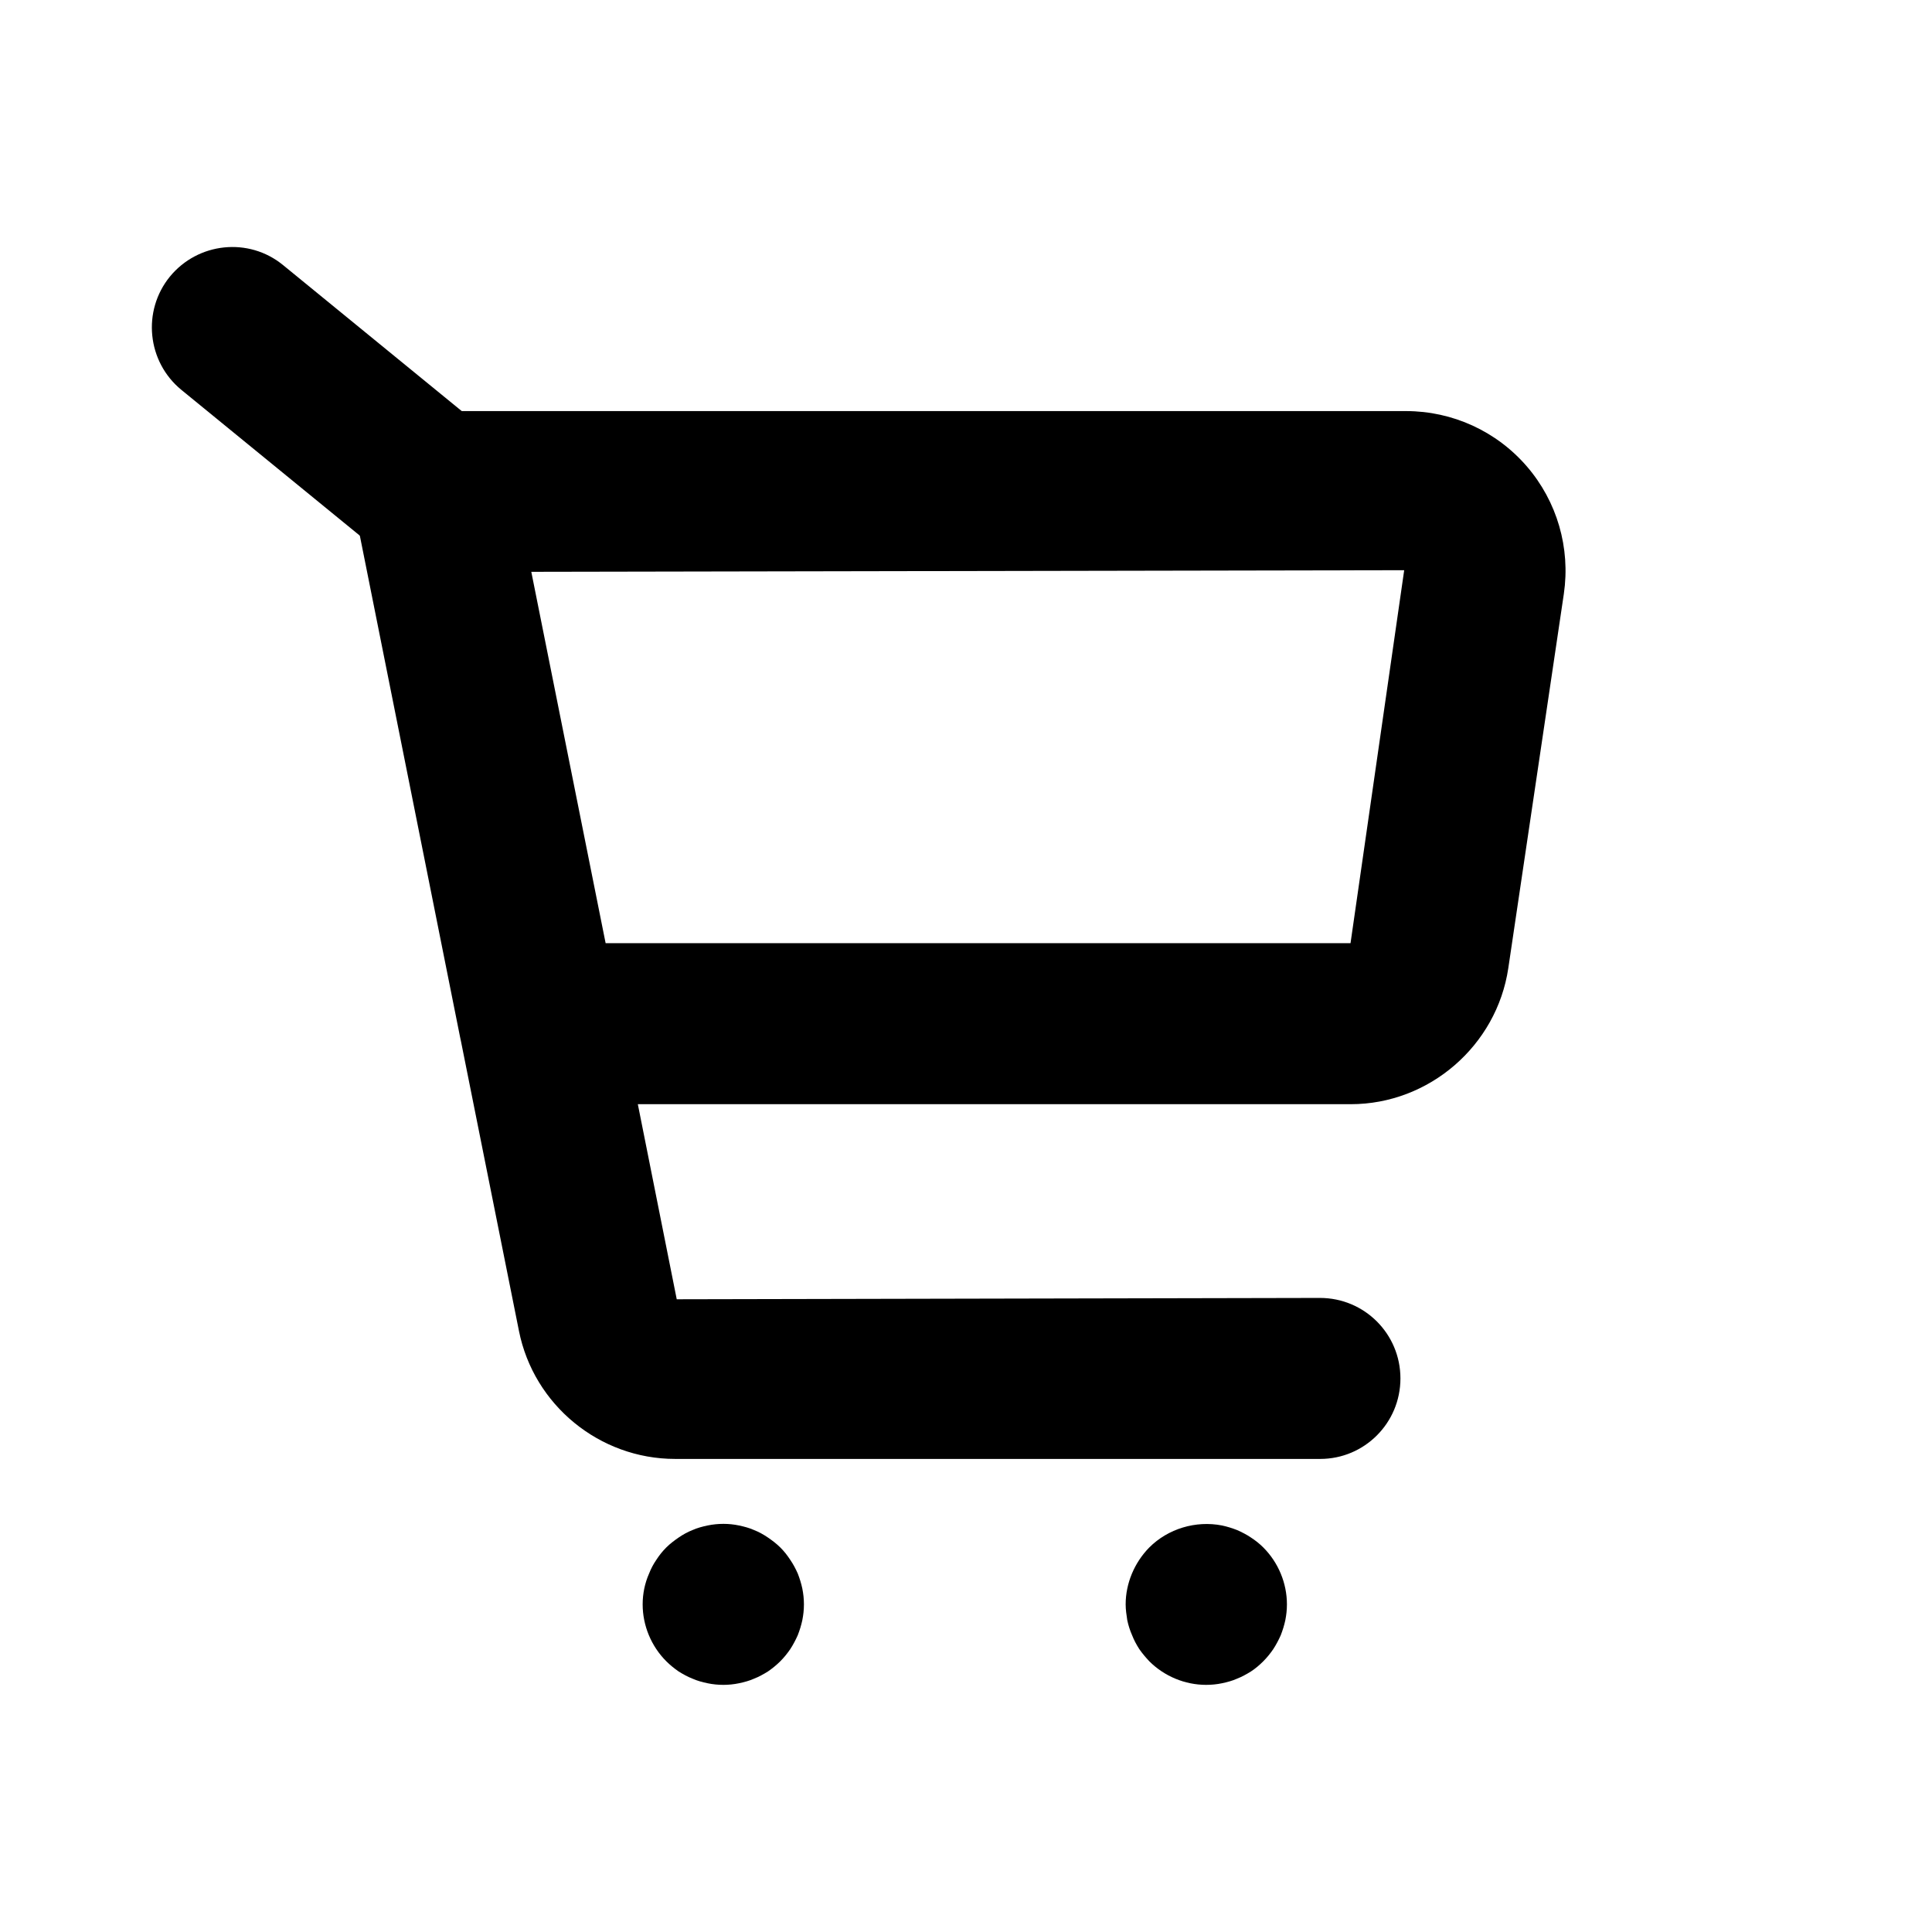
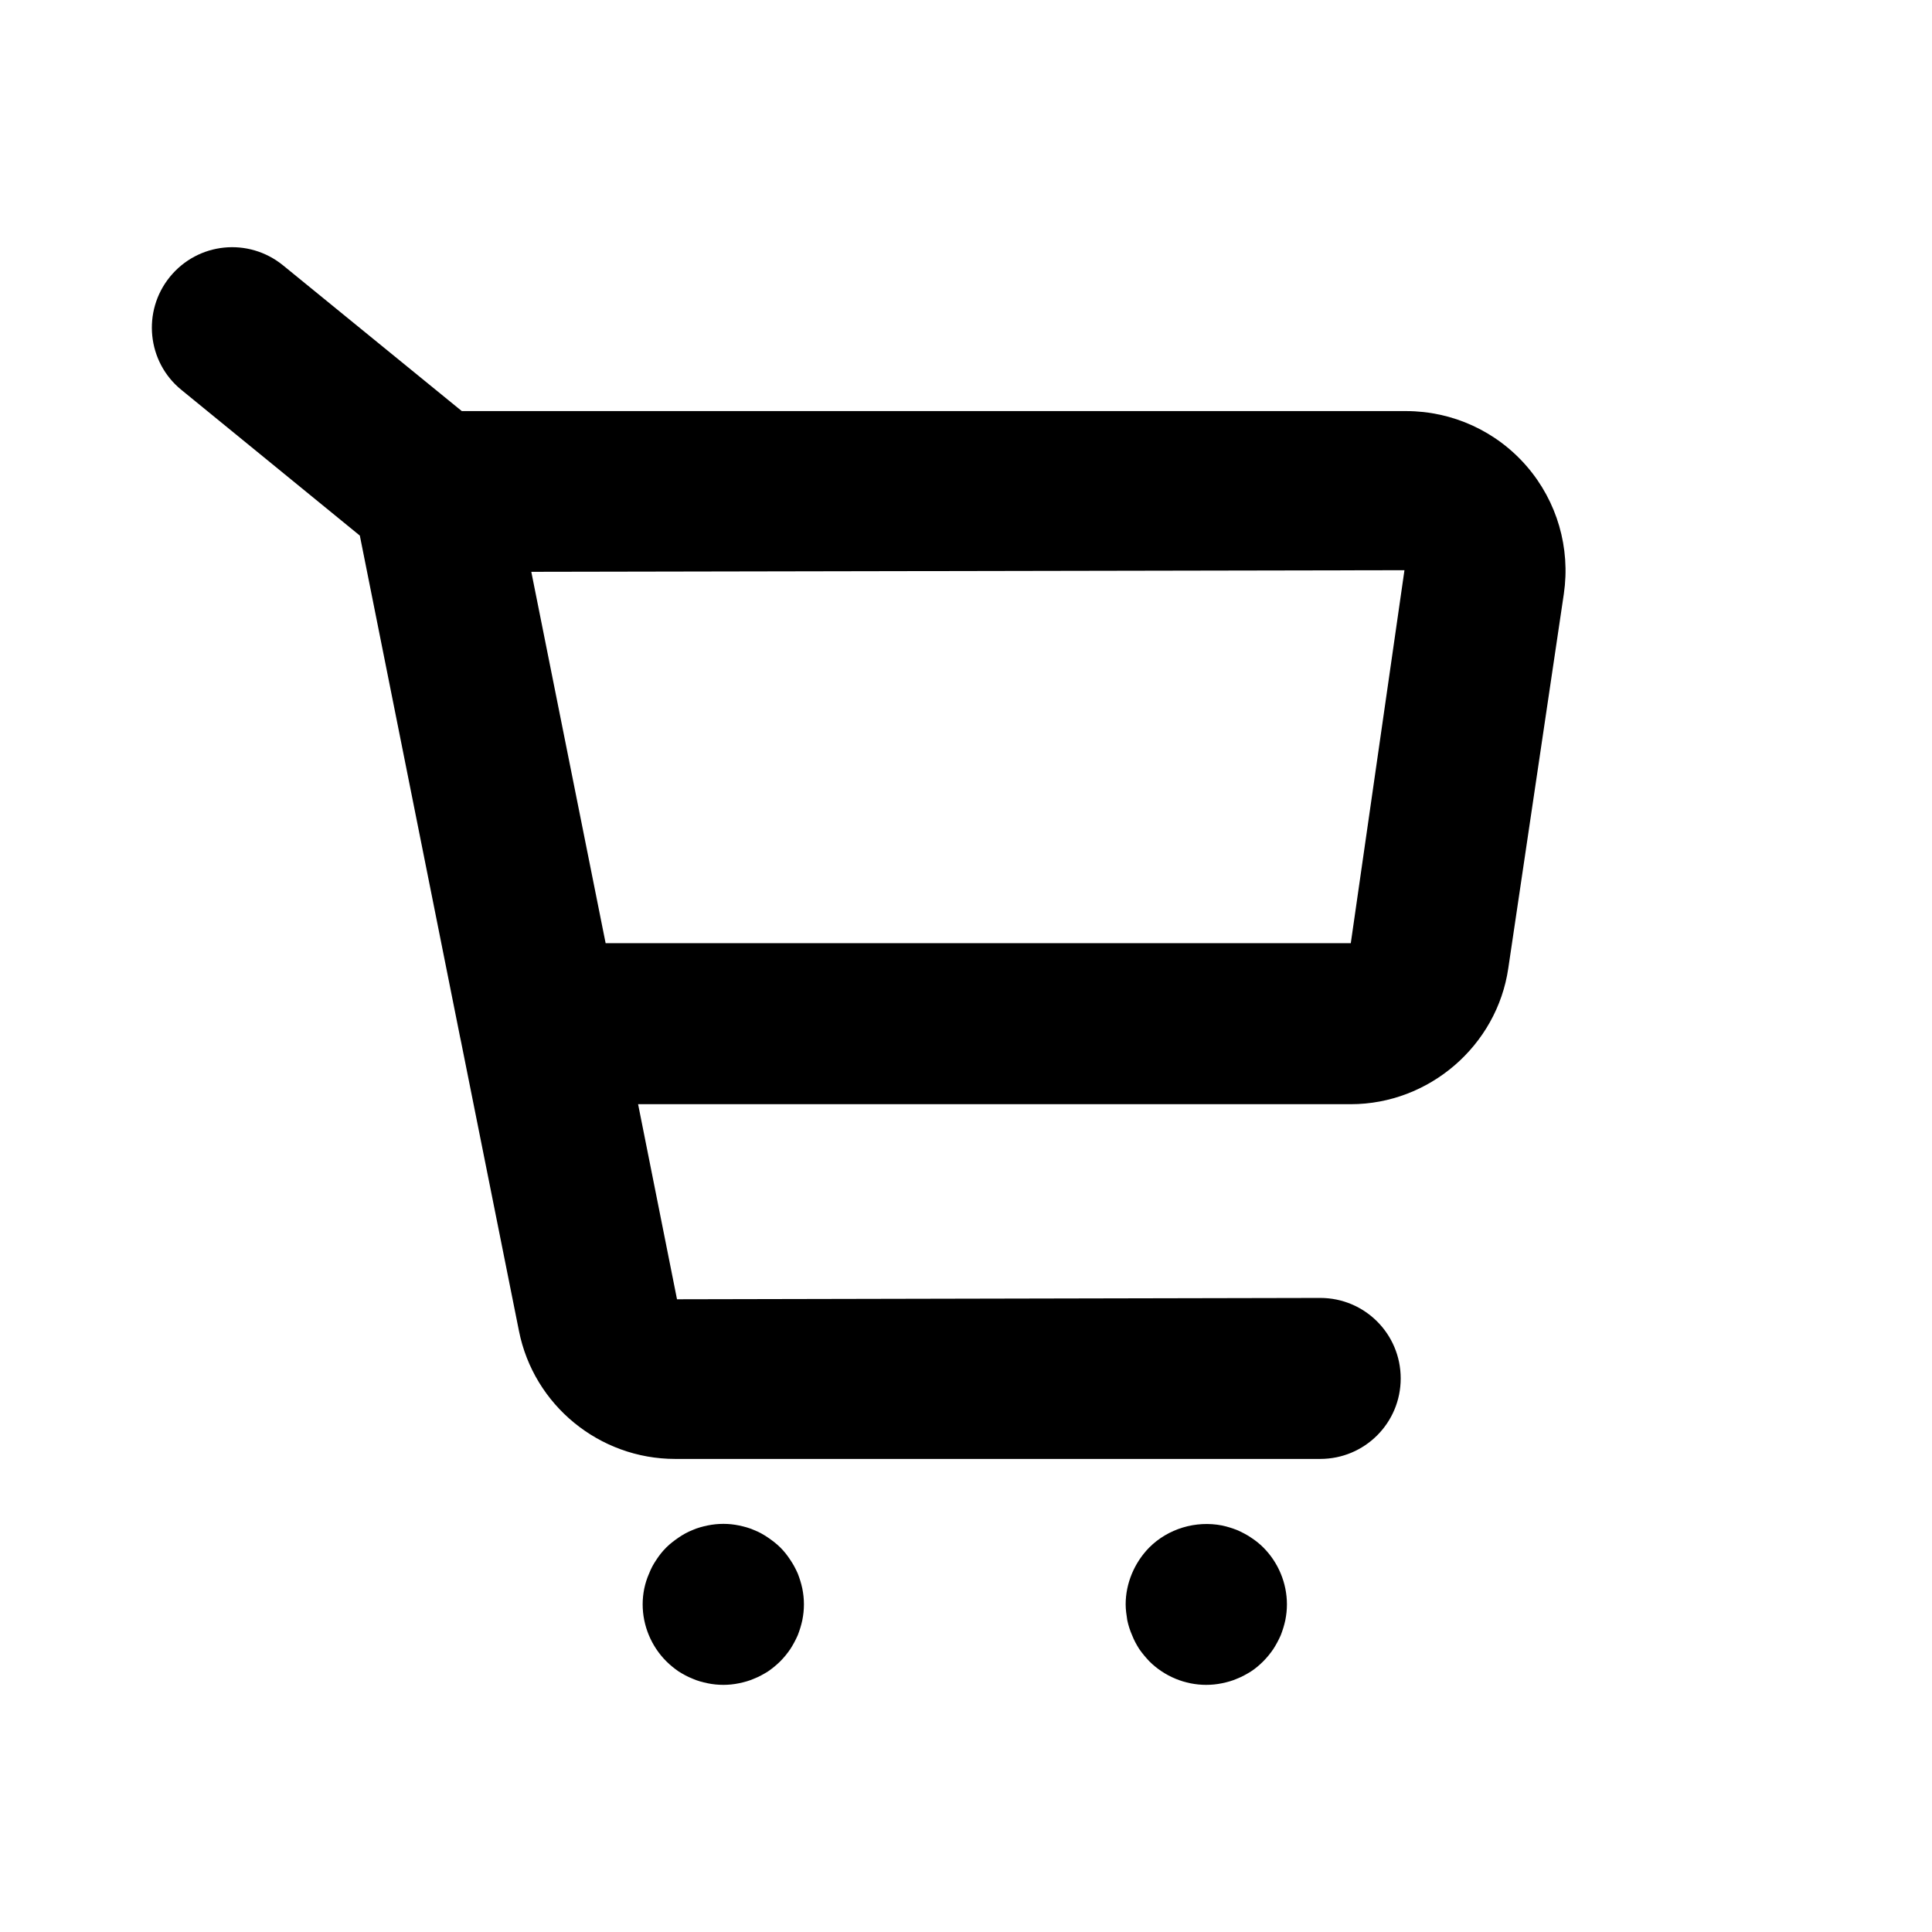
<svg xmlns="http://www.w3.org/2000/svg" version="1.1" id="Layer_1" x="0px" y="0px" viewBox="0 0 72 72" style="enable-background:new 0 0 72 72;" xml:space="preserve">
-   <path d="M44.95,62.79c-0.79,0-1.56-0.32-2.12-0.88c-0.13-0.14-0.26-0.29-0.37-0.45c-0.11-0.17-0.2-0.34-0.27-0.52  c-0.08-0.18-0.14-0.37-0.18-0.56c-0.03-0.2-0.06-0.39-0.06-0.59c0-0.79,0.33-1.56,0.88-2.12c0.7-0.7,1.73-1.01,2.71-0.82  c0.19,0.04,0.38,0.1,0.56,0.17c0.18,0.08,0.36,0.17,0.52,0.28c0.17,0.11,0.32,0.23,0.46,0.37c0.56,0.56,0.88,1.33,0.88,2.12  c0,0.2-0.02,0.39-0.06,0.59c-0.04,0.19-0.1,0.38-0.17,0.56c-0.08,0.18-0.17,0.35-0.28,0.52c-0.11,0.16-0.23,0.31-0.37,0.45  c-0.14,0.14-0.29,0.27-0.46,0.38c-0.16,0.1-0.34,0.2-0.52,0.27c-0.18,0.08-0.37,0.13-0.56,0.17C45.35,62.77,45.15,62.79,44.95,62.79  z" />
-   <path d="M26.96,62.79c-0.2,0-0.4-0.02-0.59-0.06c-0.19-0.04-0.38-0.09-0.56-0.17c-0.18-0.07-0.36-0.17-0.52-0.27  c-0.16-0.11-0.32-0.24-0.46-0.38c-0.56-0.56-0.88-1.33-0.88-2.12c0-0.2,0.02-0.39,0.06-0.59c0.04-0.19,0.1-0.38,0.18-0.56  c0.07-0.18,0.16-0.35,0.27-0.51c0.11-0.17,0.23-0.32,0.37-0.46c0.14-0.14,0.3-0.26,0.46-0.37s0.34-0.21,0.52-0.28  c0.18-0.08,0.37-0.13,0.56-0.17c0.39-0.08,0.79-0.08,1.17,0c0.19,0.04,0.38,0.09,0.56,0.17c0.18,0.07,0.36,0.17,0.52,0.28  s0.32,0.23,0.46,0.37c0.14,0.14,0.26,0.29,0.37,0.46c0.11,0.16,0.2,0.33,0.28,0.51c0.07,0.18,0.13,0.37,0.17,0.56  c0.04,0.2,0.06,0.39,0.06,0.59c0,0.2-0.02,0.39-0.06,0.59c-0.04,0.19-0.1,0.38-0.17,0.56c-0.08,0.18-0.17,0.35-0.28,0.52  c-0.11,0.16-0.23,0.31-0.37,0.45c-0.14,0.14-0.3,0.27-0.46,0.38c-0.16,0.1-0.34,0.2-0.52,0.27c-0.18,0.08-0.37,0.13-0.56,0.17  C27.35,62.77,27.15,62.79,26.96,62.79z" />
  <g>
-     <path d="M49.2,54.37H25.16c-2.82,0-5.27-2.01-5.82-4.77l-2.16-10.79c-0.01-0.05-0.02-0.09-0.03-0.14L13.2,18.91   c-0.18-0.88,0.05-1.8,0.62-2.49c0.57-0.7,1.42-1.1,2.32-1.1H52.4c1.73,0,3.37,0.75,4.5,2.06c1.13,1.31,1.63,3.04,1.38,4.75   l-2.07,13.95c-0.43,2.89-2.95,5.07-5.87,5.07H23.77l1.45,7.27l23.97-0.05c1.66,0,3,1.34,3,3S50.85,54.37,49.2,54.37z M22.57,35.15   h27.76l2-13.9L19.8,21.31L22.57,35.15z" />
-     <path d="M16.14,21.32c-0.67,0-1.34-0.22-1.9-0.68l-7.48-6.11c-1.28-1.05-1.47-2.94-0.43-4.22c1.05-1.28,2.94-1.48,4.22-0.43   L18.04,16c1.28,1.05,1.47,2.94,0.43,4.22C17.88,20.94,17.01,21.32,16.14,21.32z" />
+     <path d="M46.1,57.02c-0.18-0.07-0.37-0.13-0.56-0.17c-0.98-0.19-2.01,0.12-2.71,0.82c-0.55,0.56-0.88,1.33-0.88,2.12   c0,0.2,0.03,0.39,0.06,0.59c0.04,0.19,0.1,0.38,0.18,0.56c0.07,0.18,0.16,0.35,0.27,0.52c0.11,0.16,0.24,0.31,0.37,0.45   c0.56,0.56,1.33,0.88,2.12,0.88c0.2,0,0.4-0.02,0.59-0.06c0.19-0.04,0.38-0.09,0.56-0.17c0.18-0.07,0.36-0.17,0.52-0.27   c0.17-0.11,0.32-0.24,0.46-0.38c0.14-0.14,0.26-0.29,0.37-0.45c0.11-0.17,0.2-0.34,0.28-0.52c0.07-0.18,0.13-0.37,0.17-0.56   c0.04-0.2,0.06-0.39,0.06-0.59c0-0.79-0.32-1.56-0.88-2.12c-0.14-0.14-0.29-0.26-0.46-0.37C46.46,57.19,46.28,57.1,46.1,57.02z" />
+     <path d="M29.45,58.13c-0.11-0.17-0.23-0.32-0.37-0.46c-0.14-0.14-0.3-0.26-0.46-0.37s-0.34-0.21-0.52-0.28   c-0.18-0.08-0.37-0.13-0.56-0.17c-0.38-0.08-0.78-0.08-1.17,0c-0.19,0.04-0.38,0.09-0.56,0.17c-0.18,0.07-0.36,0.17-0.52,0.28   s-0.32,0.23-0.46,0.37c-0.14,0.14-0.26,0.29-0.37,0.46c-0.11,0.16-0.2,0.33-0.27,0.51c-0.08,0.18-0.14,0.37-0.18,0.56   c-0.04,0.2-0.06,0.39-0.06,0.59c0,0.79,0.32,1.56,0.88,2.12c0.14,0.14,0.3,0.27,0.46,0.38c0.16,0.1,0.34,0.2,0.52,0.27   c0.18,0.08,0.37,0.13,0.56,0.17c0.19,0.04,0.39,0.06,0.59,0.06c0.19,0,0.39-0.02,0.58-0.06c0.19-0.04,0.38-0.09,0.56-0.17   c0.18-0.07,0.36-0.17,0.52-0.27c0.16-0.11,0.32-0.24,0.46-0.38c0.14-0.14,0.26-0.29,0.37-0.45c0.11-0.17,0.2-0.34,0.28-0.52   c0.07-0.18,0.13-0.37,0.17-0.56c0.04-0.2,0.06-0.39,0.06-0.59c0-0.2-0.02-0.39-0.06-0.59c-0.04-0.19-0.1-0.38-0.17-0.56   C29.65,58.46,29.56,58.29,29.45,58.13z" />
+     <path d="M6.76,14.53l6.65,5.43l3.74,18.71c0.01,0.05,0.02,0.09,0.03,0.14l2.16,10.79c0.55,2.77,3,4.77,5.82,4.77H49.2   c1.66,0,3-1.34,3-3s-1.34-3-3-3l-23.97,0.05l-1.45-7.27h26.56c2.92,0,5.45-2.18,5.87-5.07l2.07-13.95   c0.25-1.71-0.25-3.44-1.38-4.75c-1.13-1.31-2.77-2.06-4.5-2.06H17.21l-6.66-5.43c-1.29-1.05-3.17-0.86-4.22,0.43   C5.29,11.6,5.48,13.49,6.76,14.53z M52.34,21.25l-2,13.9H22.57L19.8,21.31L52.34,21.25z" />
  </g>
</svg>
